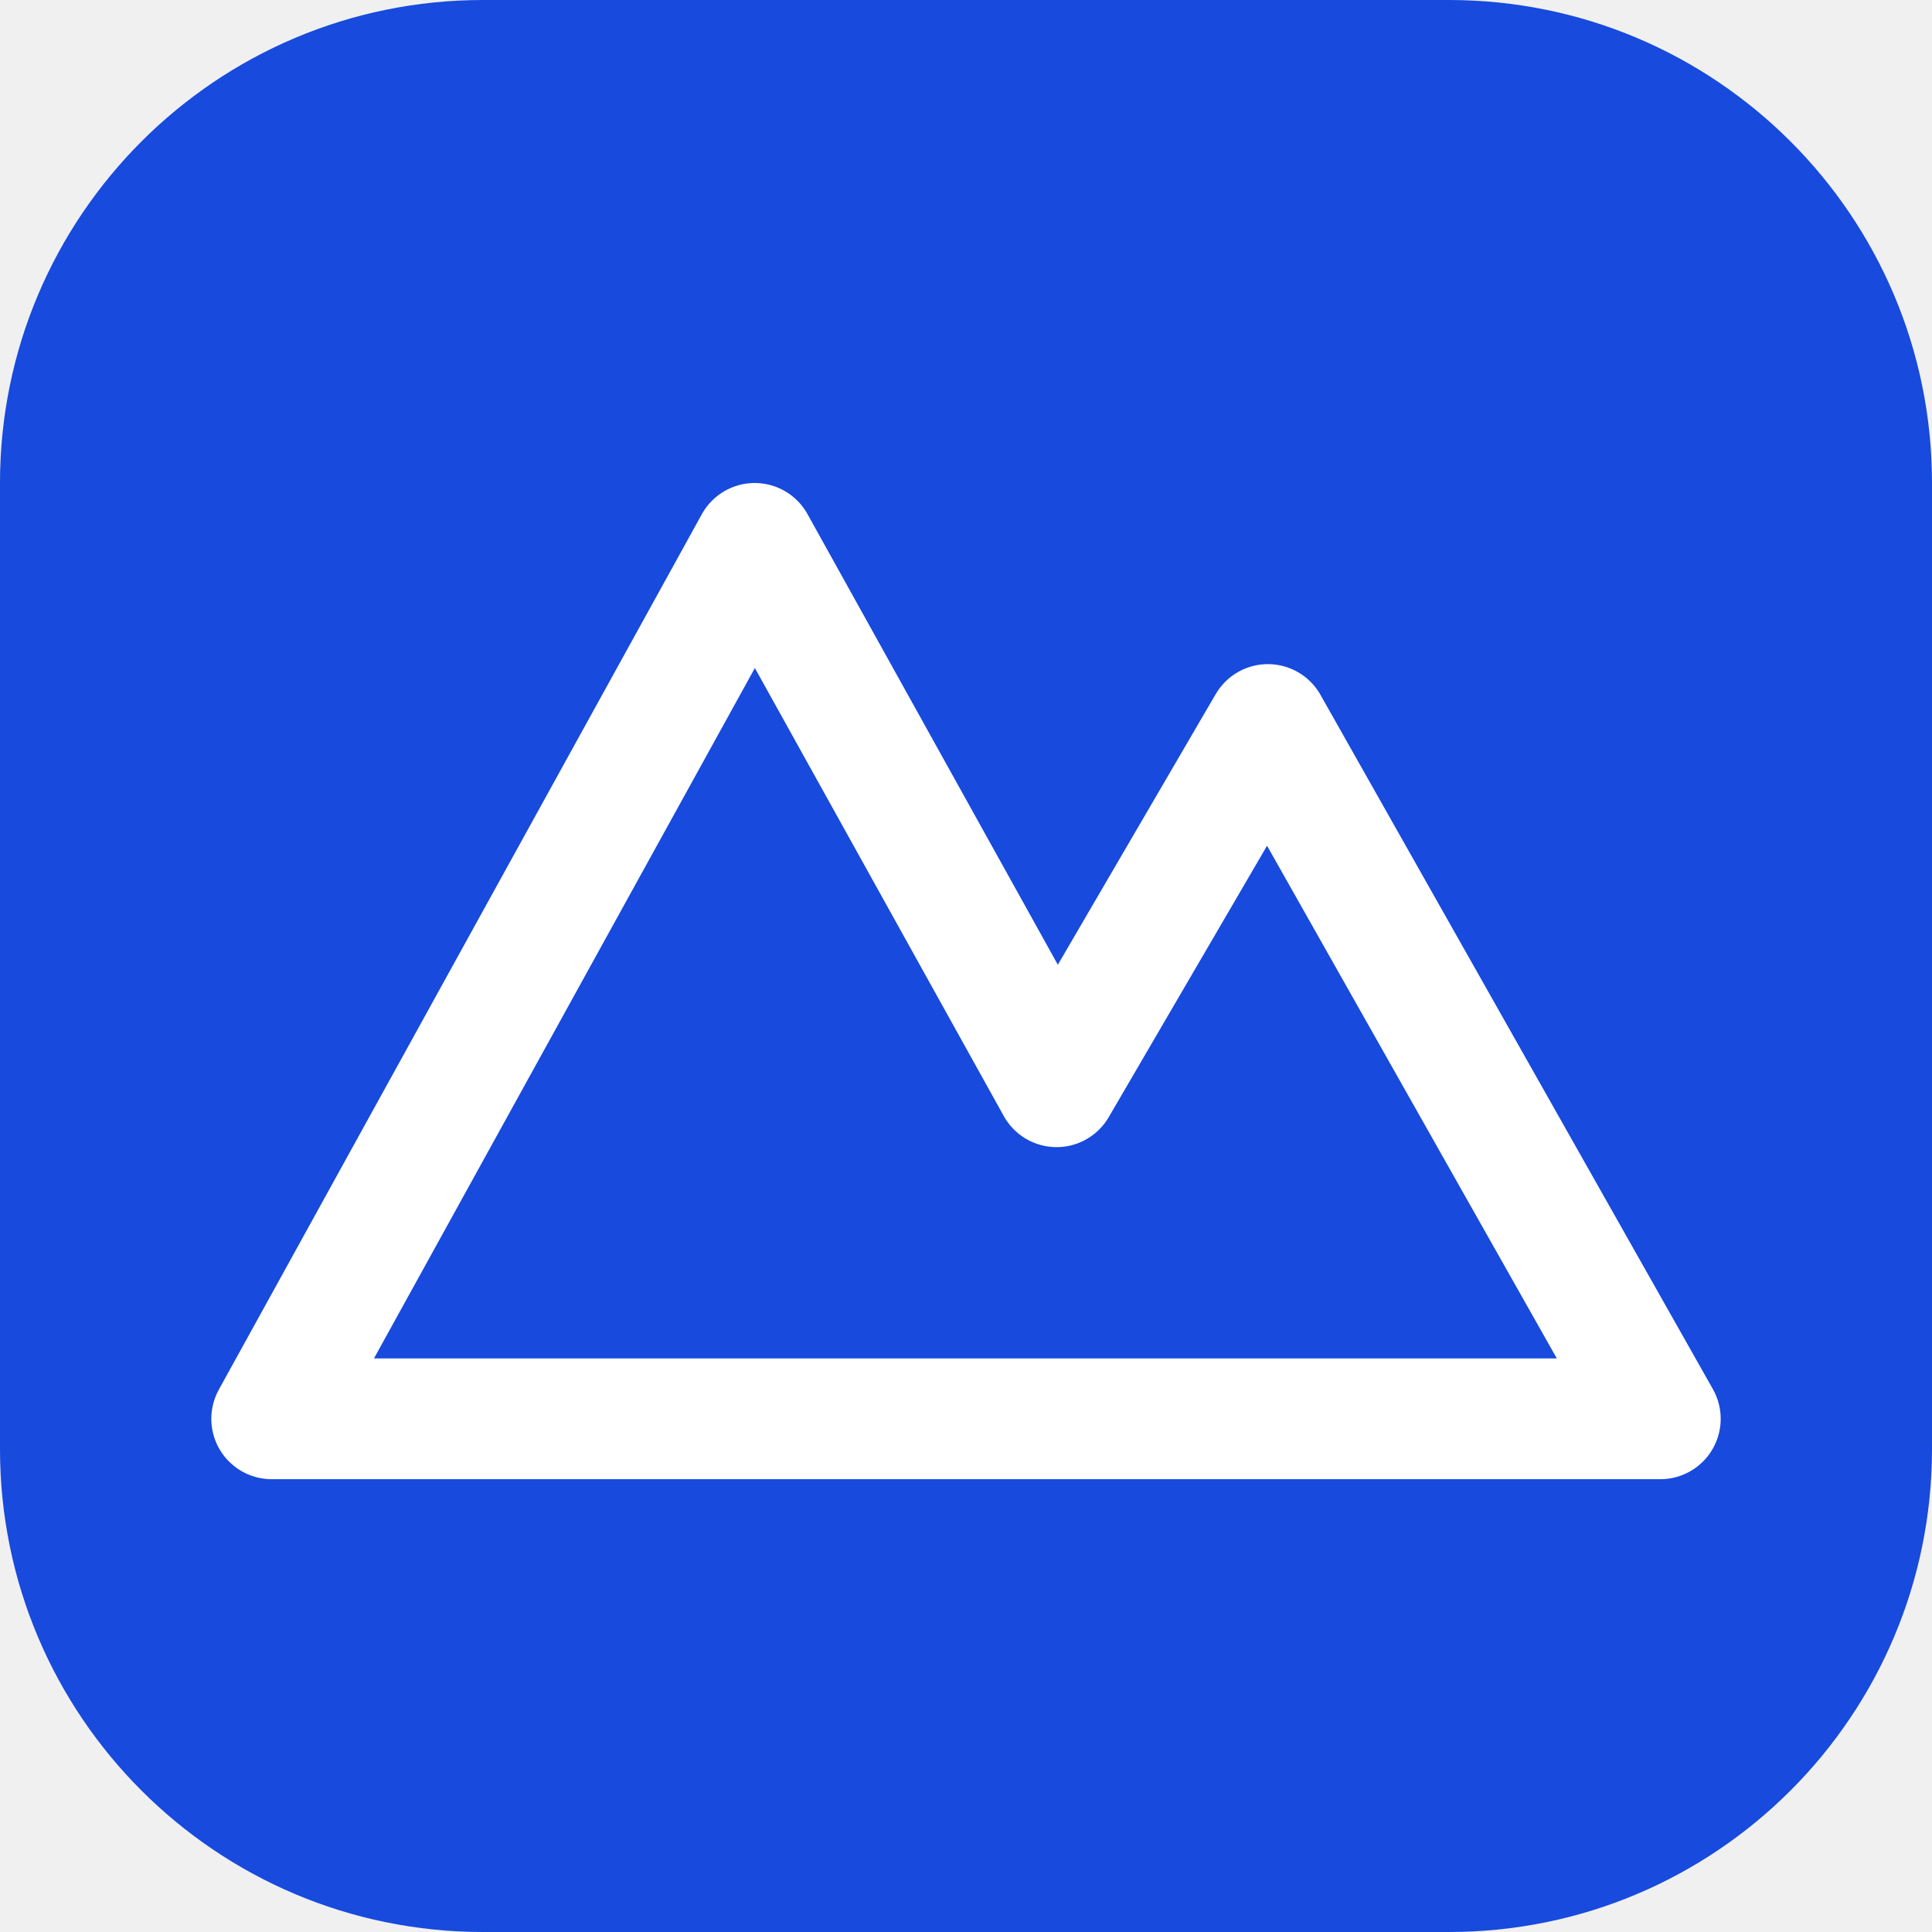
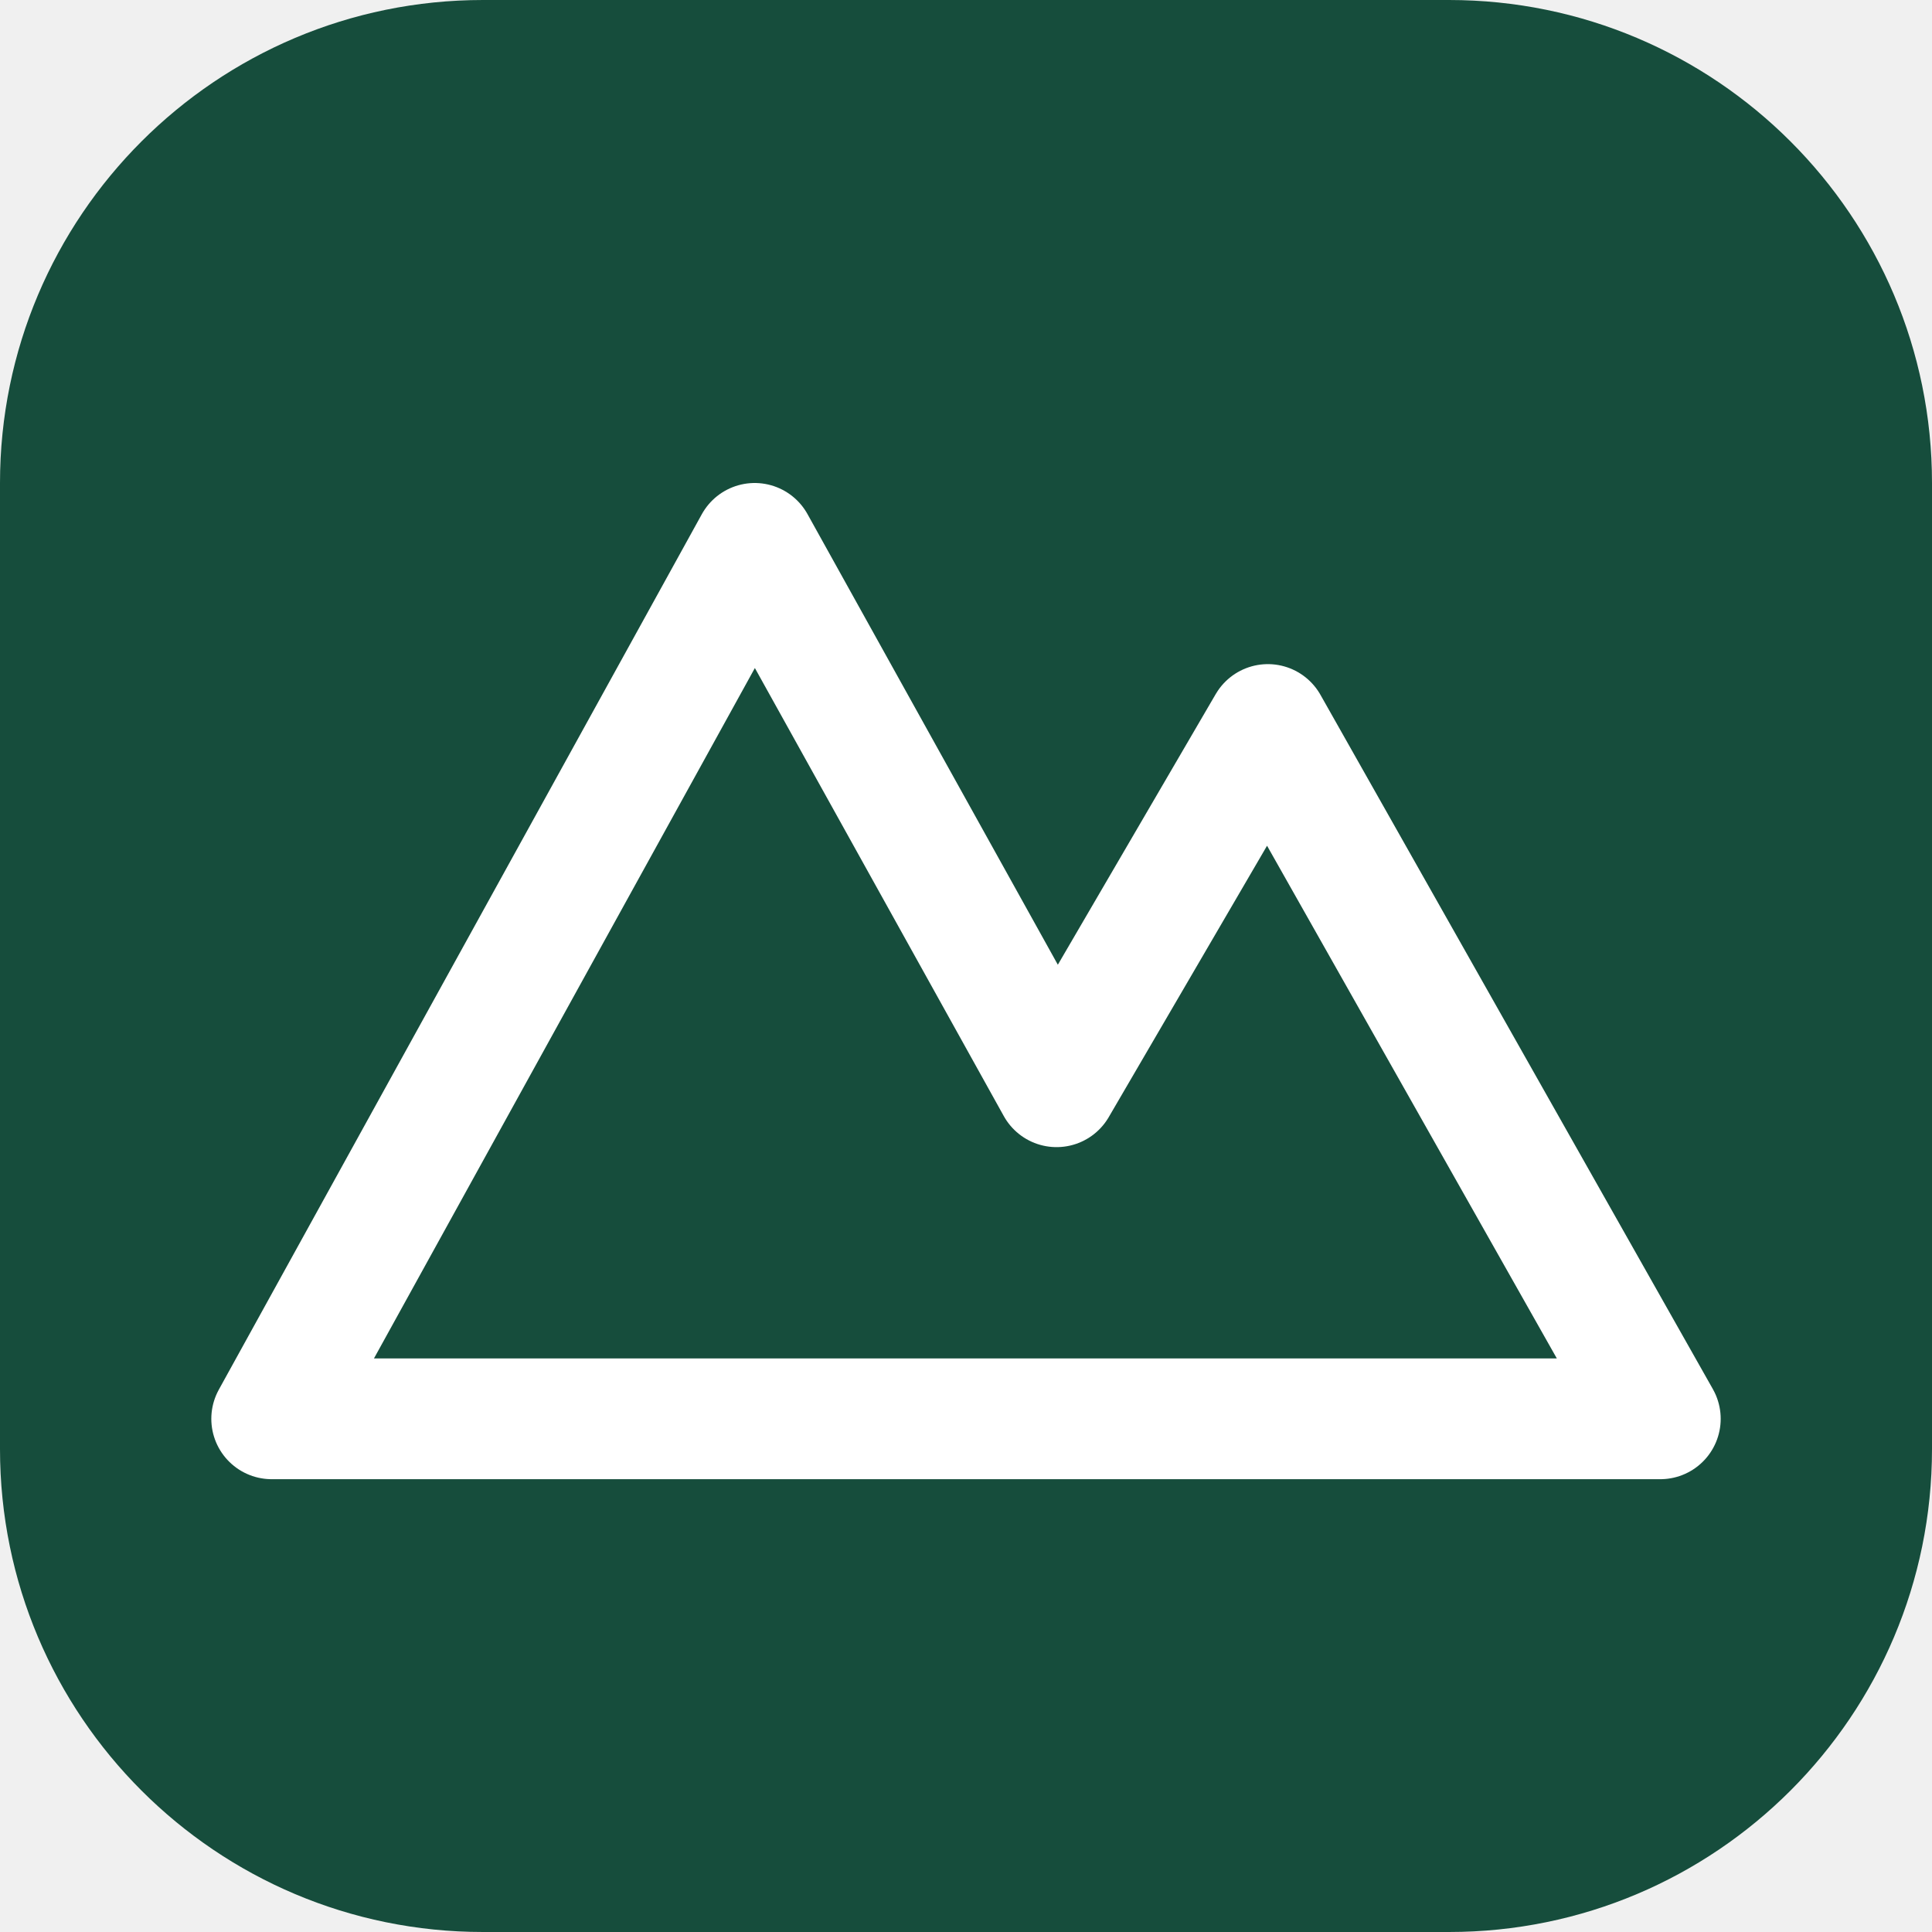
<svg xmlns="http://www.w3.org/2000/svg" viewBox="0 0 64 64">
-   <rect width="64" height="64" rx="16" fill="#174add" />
+   <rect width="64" height="64" rx="16" fill="#164d3c" />
  <path d="M9 47 25 18l10 18 7-12 13 23Z" fill="none" stroke="#fff" stroke-width="4" stroke-linejoin="round" />
</svg>
